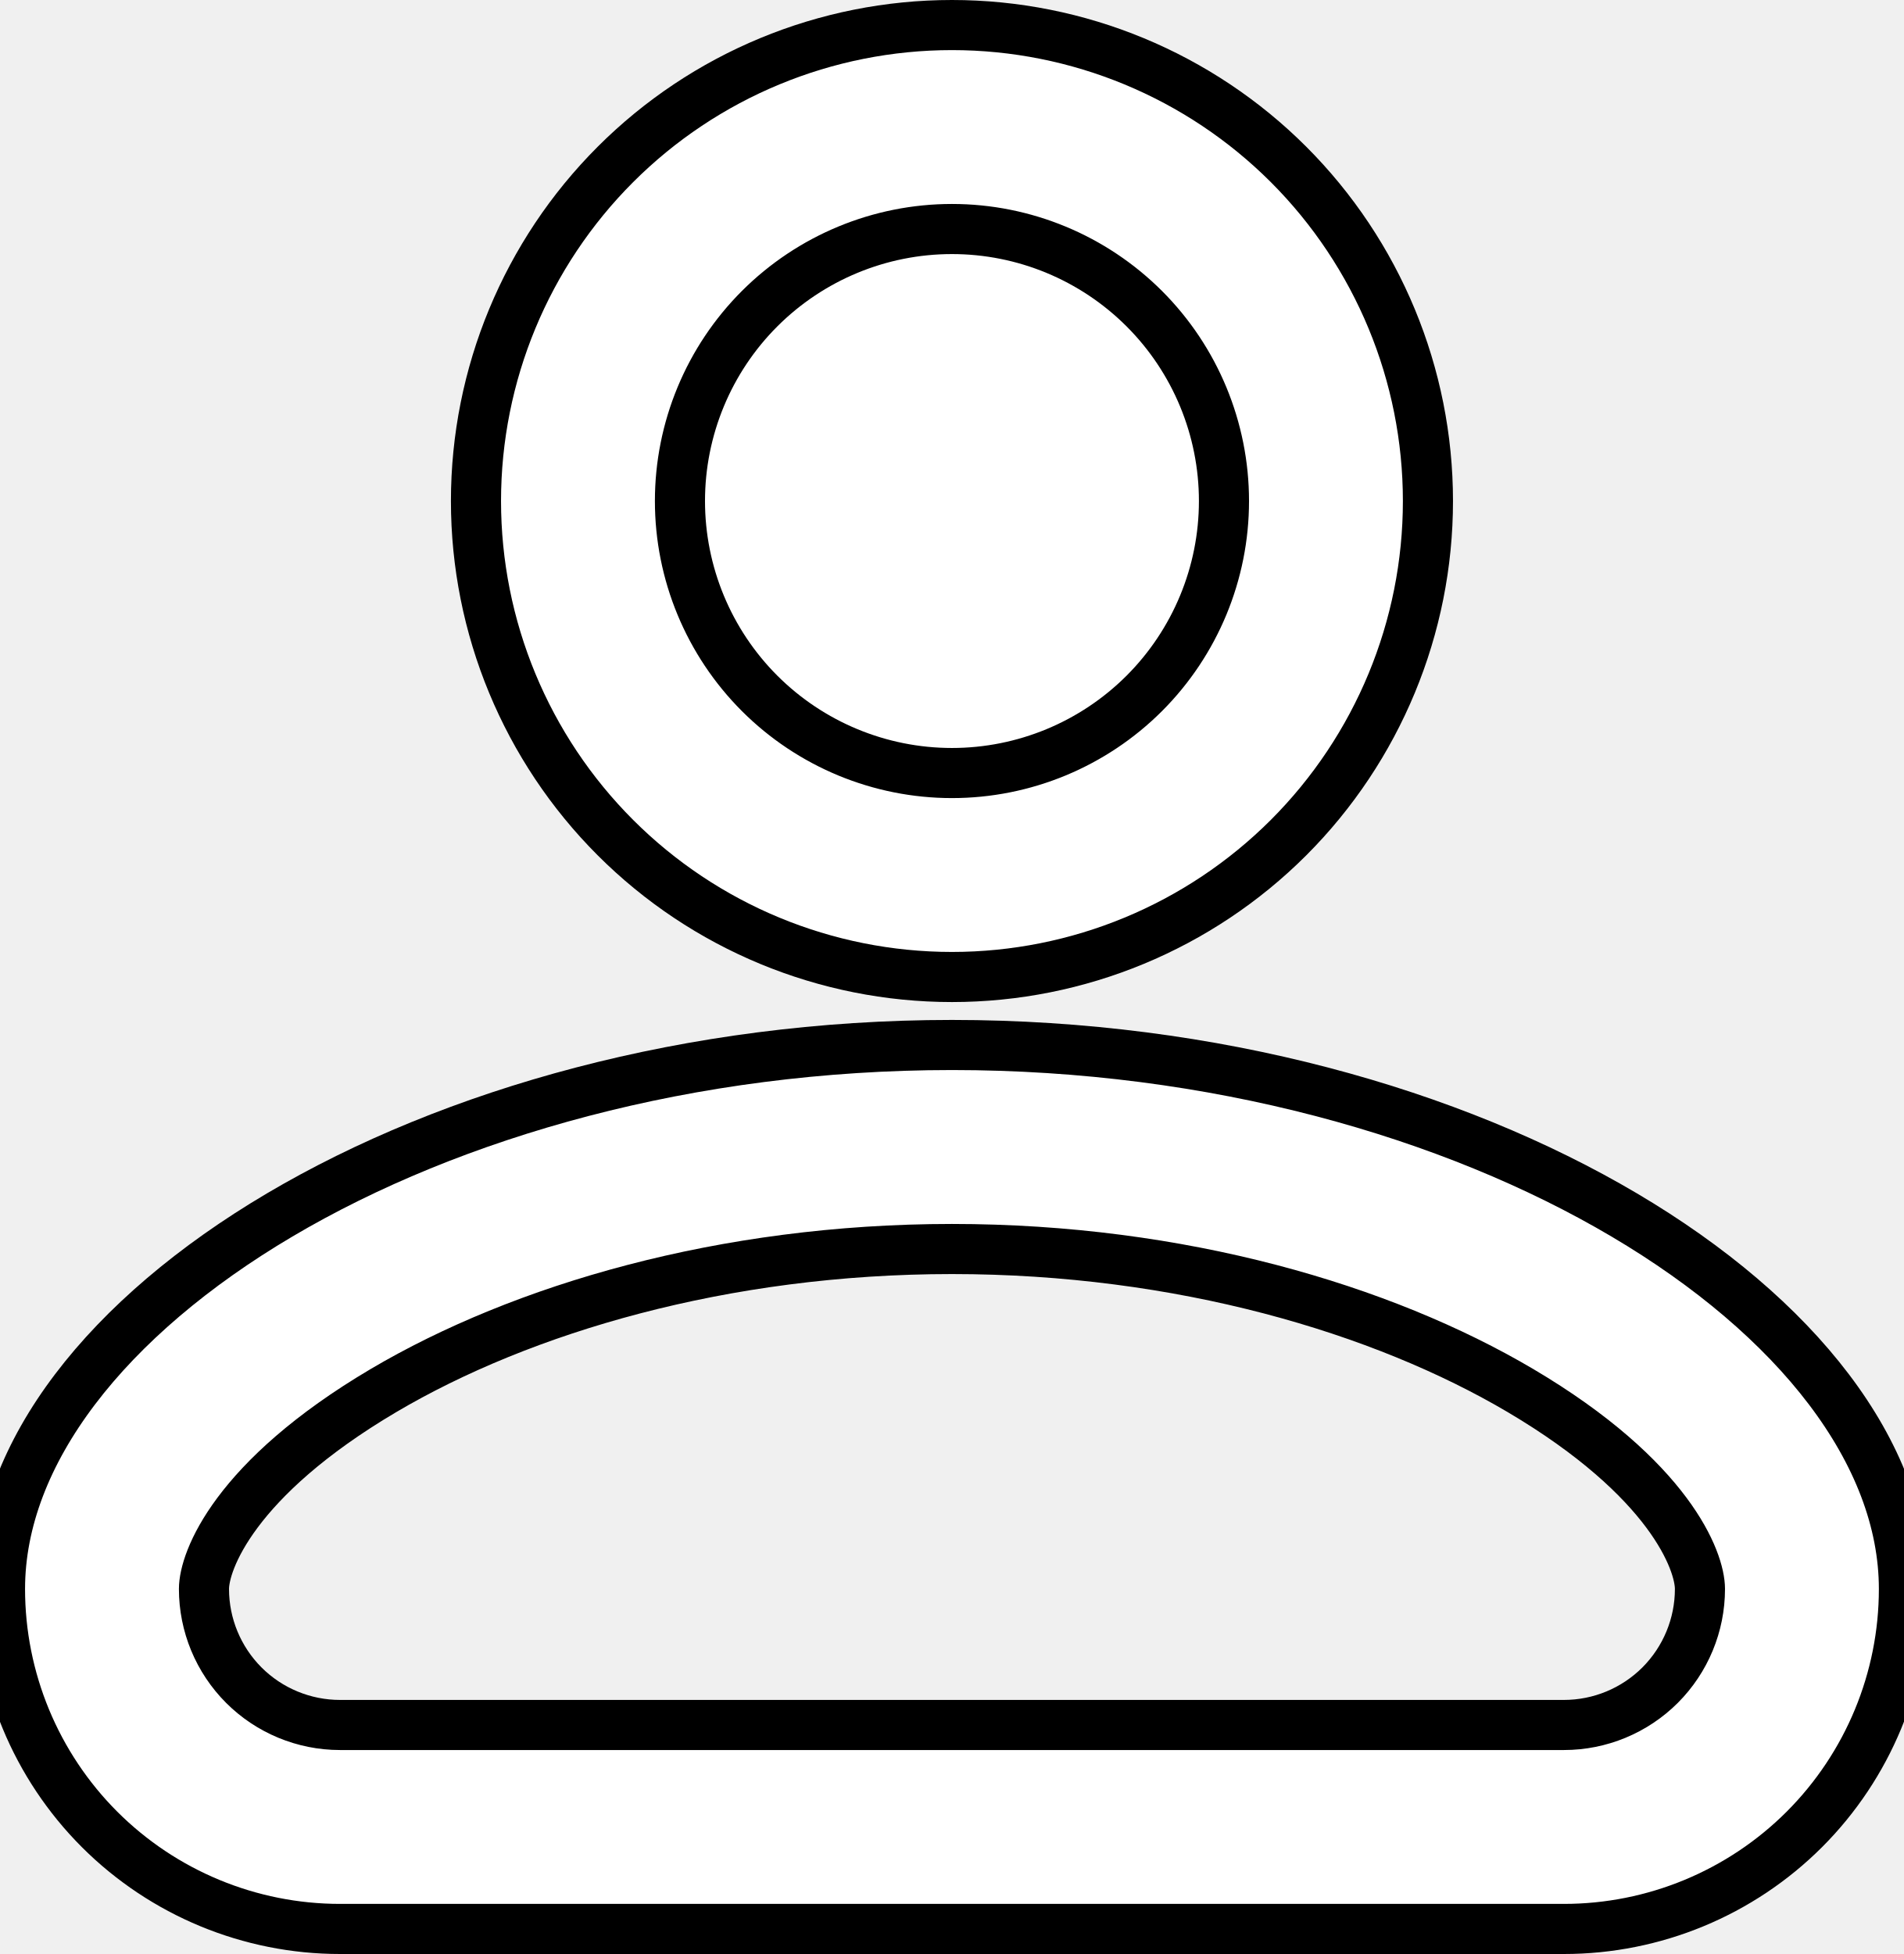
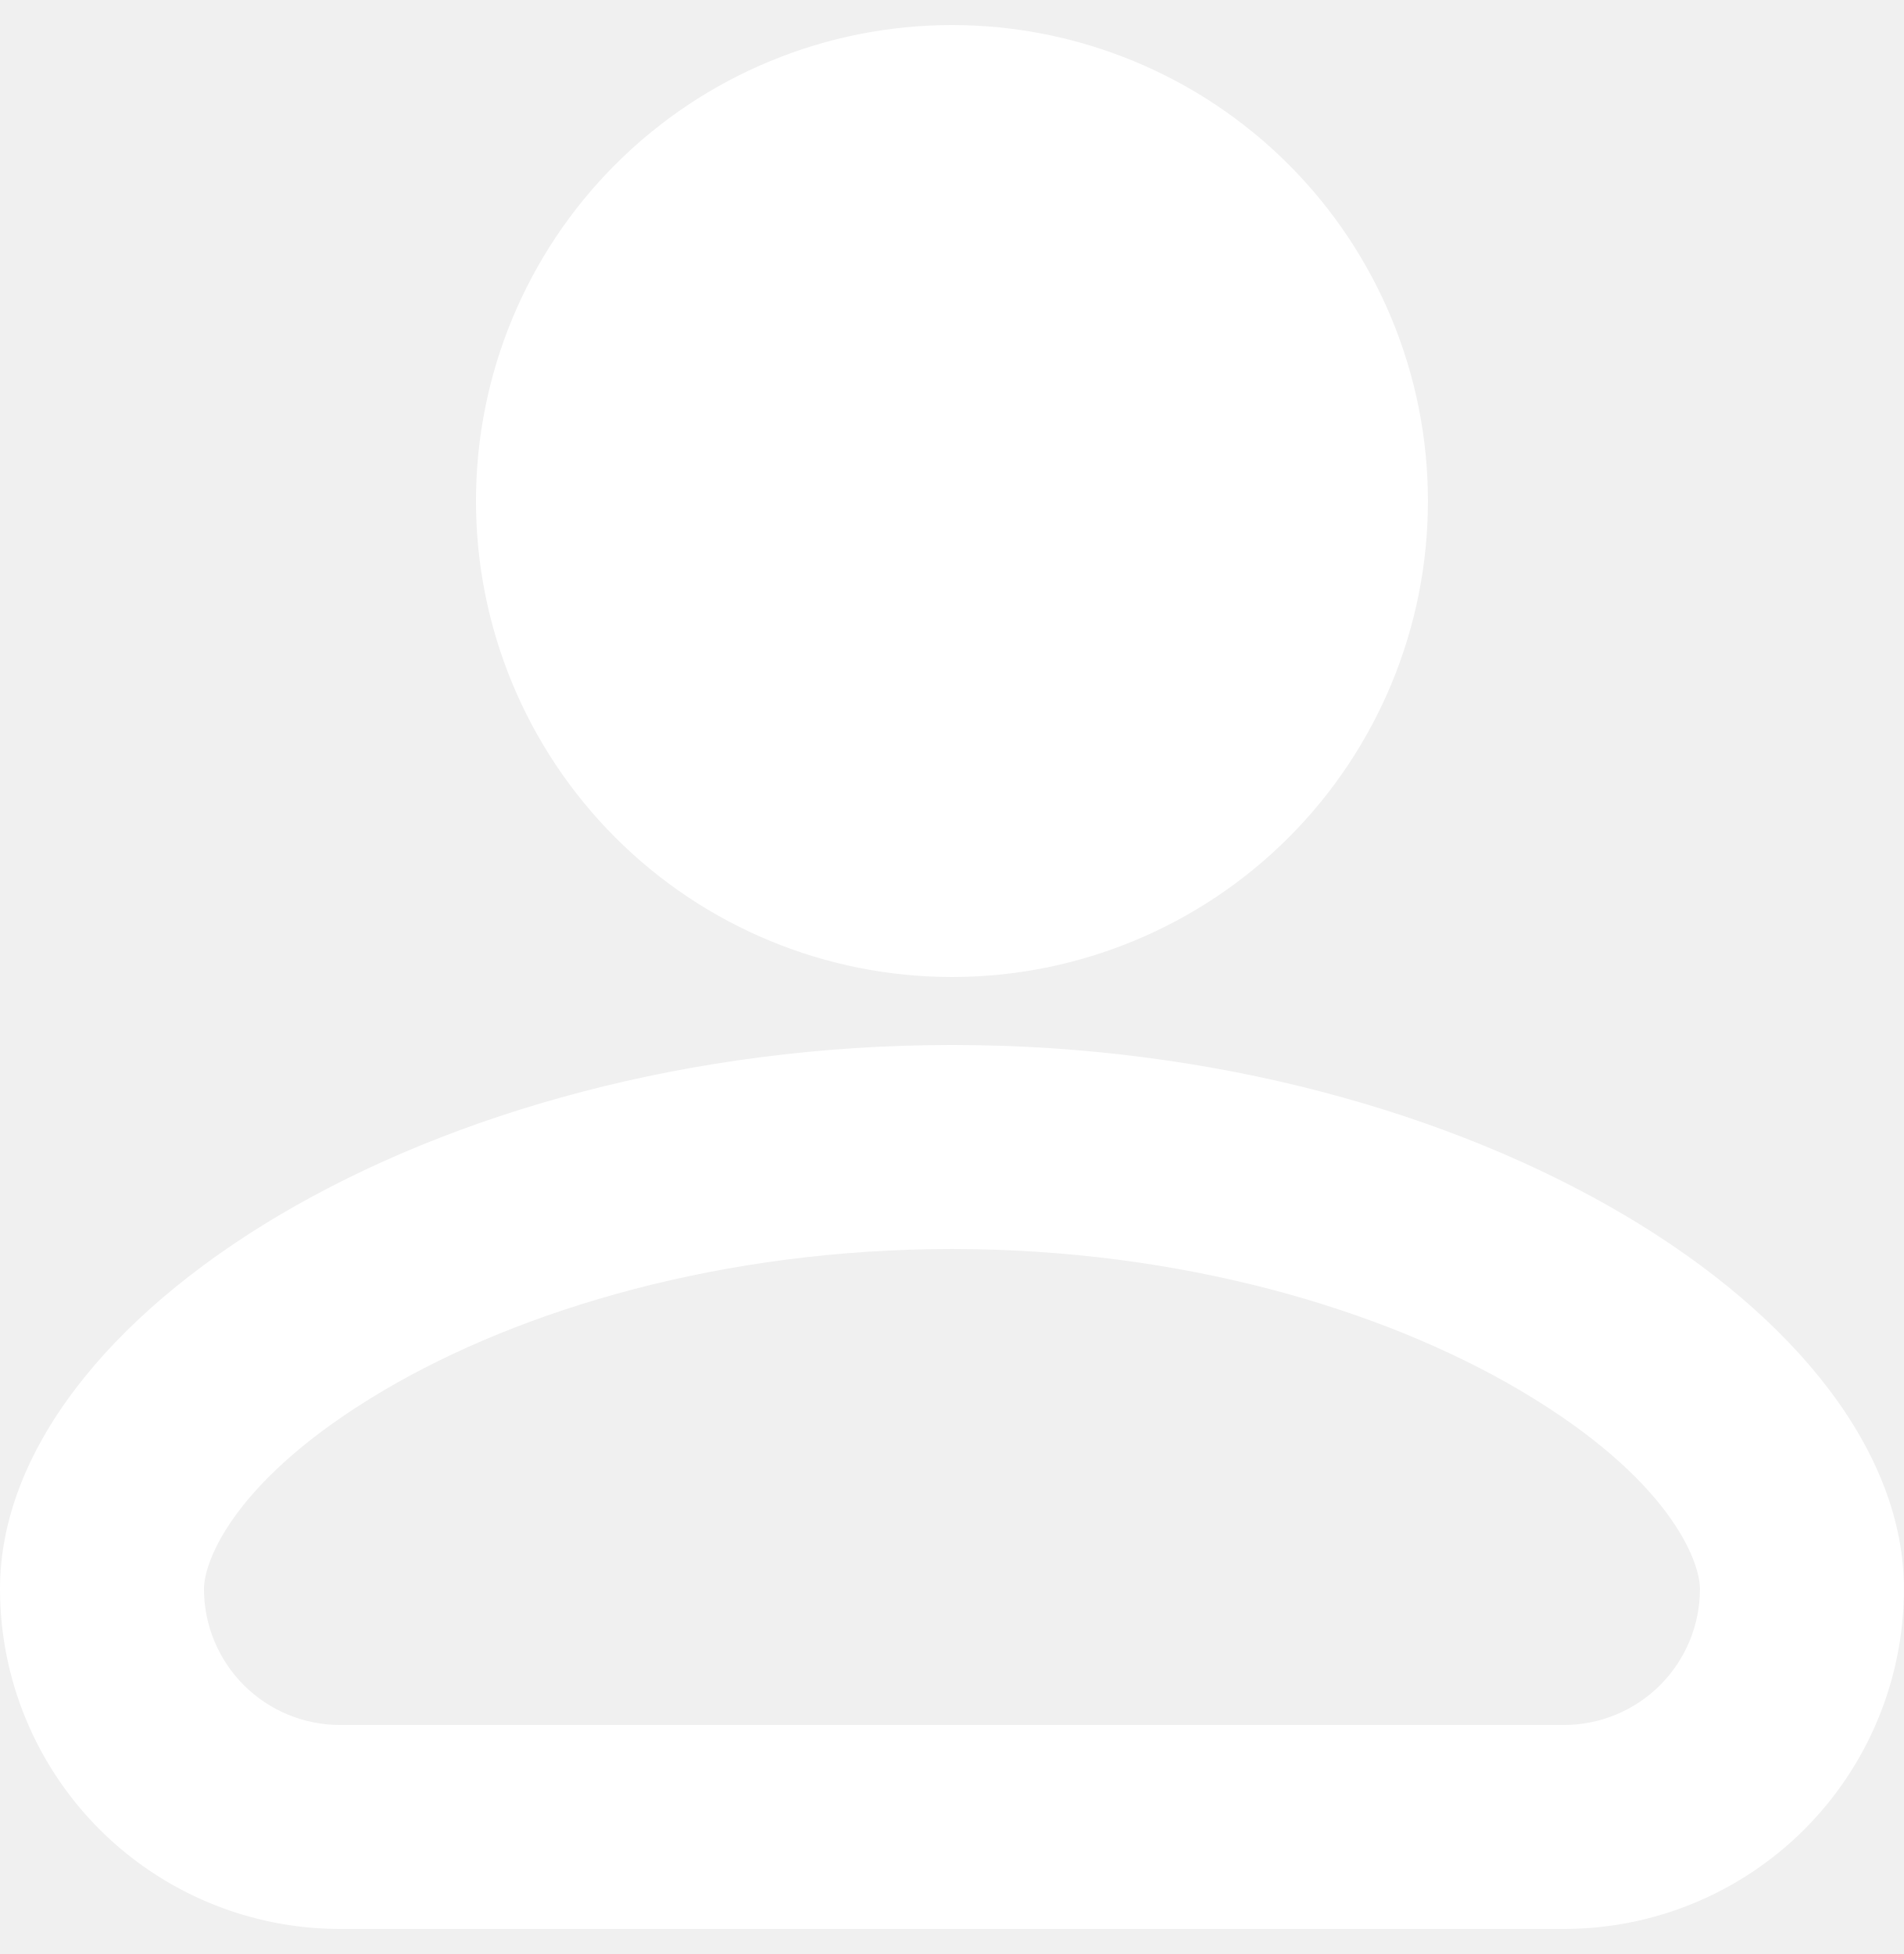
<svg xmlns="http://www.w3.org/2000/svg" width="38" height="39" viewBox="0 0 38 39" fill="none">
  <path d="M24.429 10C24.429 11.44 23.857 12.82 22.839 13.839C21.82 14.857 20.44 15.429 19 15.429C17.56 15.429 16.18 14.857 15.161 13.839C14.143 12.82 13.571 11.44 13.571 10C13.571 8.56 14.143 7.179 15.161 6.161C16.18 5.143 17.56 4.571 19 4.571C20.44 4.571 21.82 5.143 22.839 6.161C23.857 7.179 24.429 8.56 24.429 10ZM28.5 10C28.5 12.52 27.499 14.936 25.718 16.718C23.936 18.499 21.52 19.5 19 19.5C16.48 19.5 14.064 18.499 12.283 16.718C10.501 14.936 9.5 12.52 9.5 10C9.5 7.48 10.501 5.064 12.283 3.282C14.064 1.501 16.48 0.5 19 0.5C21.52 0.5 23.936 1.501 25.718 3.282C27.499 5.064 28.5 7.48 28.5 10ZM4.071 31.714C4.071 31.161 4.669 29.518 7.654 27.754C10.417 26.123 14.44 24.929 19 24.929C23.56 24.929 27.583 26.123 30.346 27.754C33.331 29.518 33.929 31.161 33.929 31.714C33.929 32.434 33.643 33.124 33.134 33.634C32.624 34.143 31.934 34.429 31.214 34.429H6.786C6.066 34.429 5.375 34.143 4.866 33.634C4.357 33.124 4.071 32.434 4.071 31.714ZM19 20.857C8.55 20.857 0 26.286 0 31.714C0 33.514 0.715 35.24 1.987 36.513C3.26 37.785 4.986 38.5 6.786 38.5H31.214C33.014 38.5 34.74 37.785 36.013 36.513C37.285 35.24 38 33.514 38 31.714C38 26.286 29.45 20.857 19 20.857Z" fill="white" />
-   <path d="M24.429 10C24.429 11.44 23.857 12.82 22.839 13.839C21.82 14.857 20.44 15.429 19 15.429C17.56 15.429 16.18 14.857 15.161 13.839C14.143 12.82 13.571 11.44 13.571 10C13.571 8.56 14.143 7.179 15.161 6.161C16.18 5.143 17.56 4.571 19 4.571C20.44 4.571 21.82 5.143 22.839 6.161C23.857 7.179 24.429 8.56 24.429 10ZM28.5 10C28.5 12.52 27.499 14.936 25.718 16.718C23.936 18.499 21.52 19.5 19 19.5C16.48 19.5 14.064 18.499 12.283 16.718C10.501 14.936 9.5 12.52 9.5 10C9.5 7.48 10.501 5.064 12.283 3.282C14.064 1.501 16.48 0.5 19 0.5C21.52 0.5 23.936 1.501 25.718 3.282C27.499 5.064 28.5 7.48 28.5 10ZM4.071 31.714C4.071 31.161 4.669 29.518 7.654 27.754C10.417 26.123 14.44 24.929 19 24.929C23.56 24.929 27.583 26.123 30.346 27.754C33.331 29.518 33.929 31.161 33.929 31.714C33.929 32.434 33.643 33.124 33.134 33.634C32.624 34.143 31.934 34.429 31.214 34.429H6.786C6.066 34.429 5.375 34.143 4.866 33.634C4.357 33.124 4.071 32.434 4.071 31.714ZM19 20.857C8.55 20.857 0 26.286 0 31.714C0 33.514 0.715 35.24 1.987 36.513C3.26 37.785 4.986 38.5 6.786 38.5H31.214C33.014 38.5 34.74 37.785 36.013 36.513C37.285 35.24 38 33.514 38 31.714C38 26.286 29.45 20.857 19 20.857Z" stroke="black" />
</svg>
